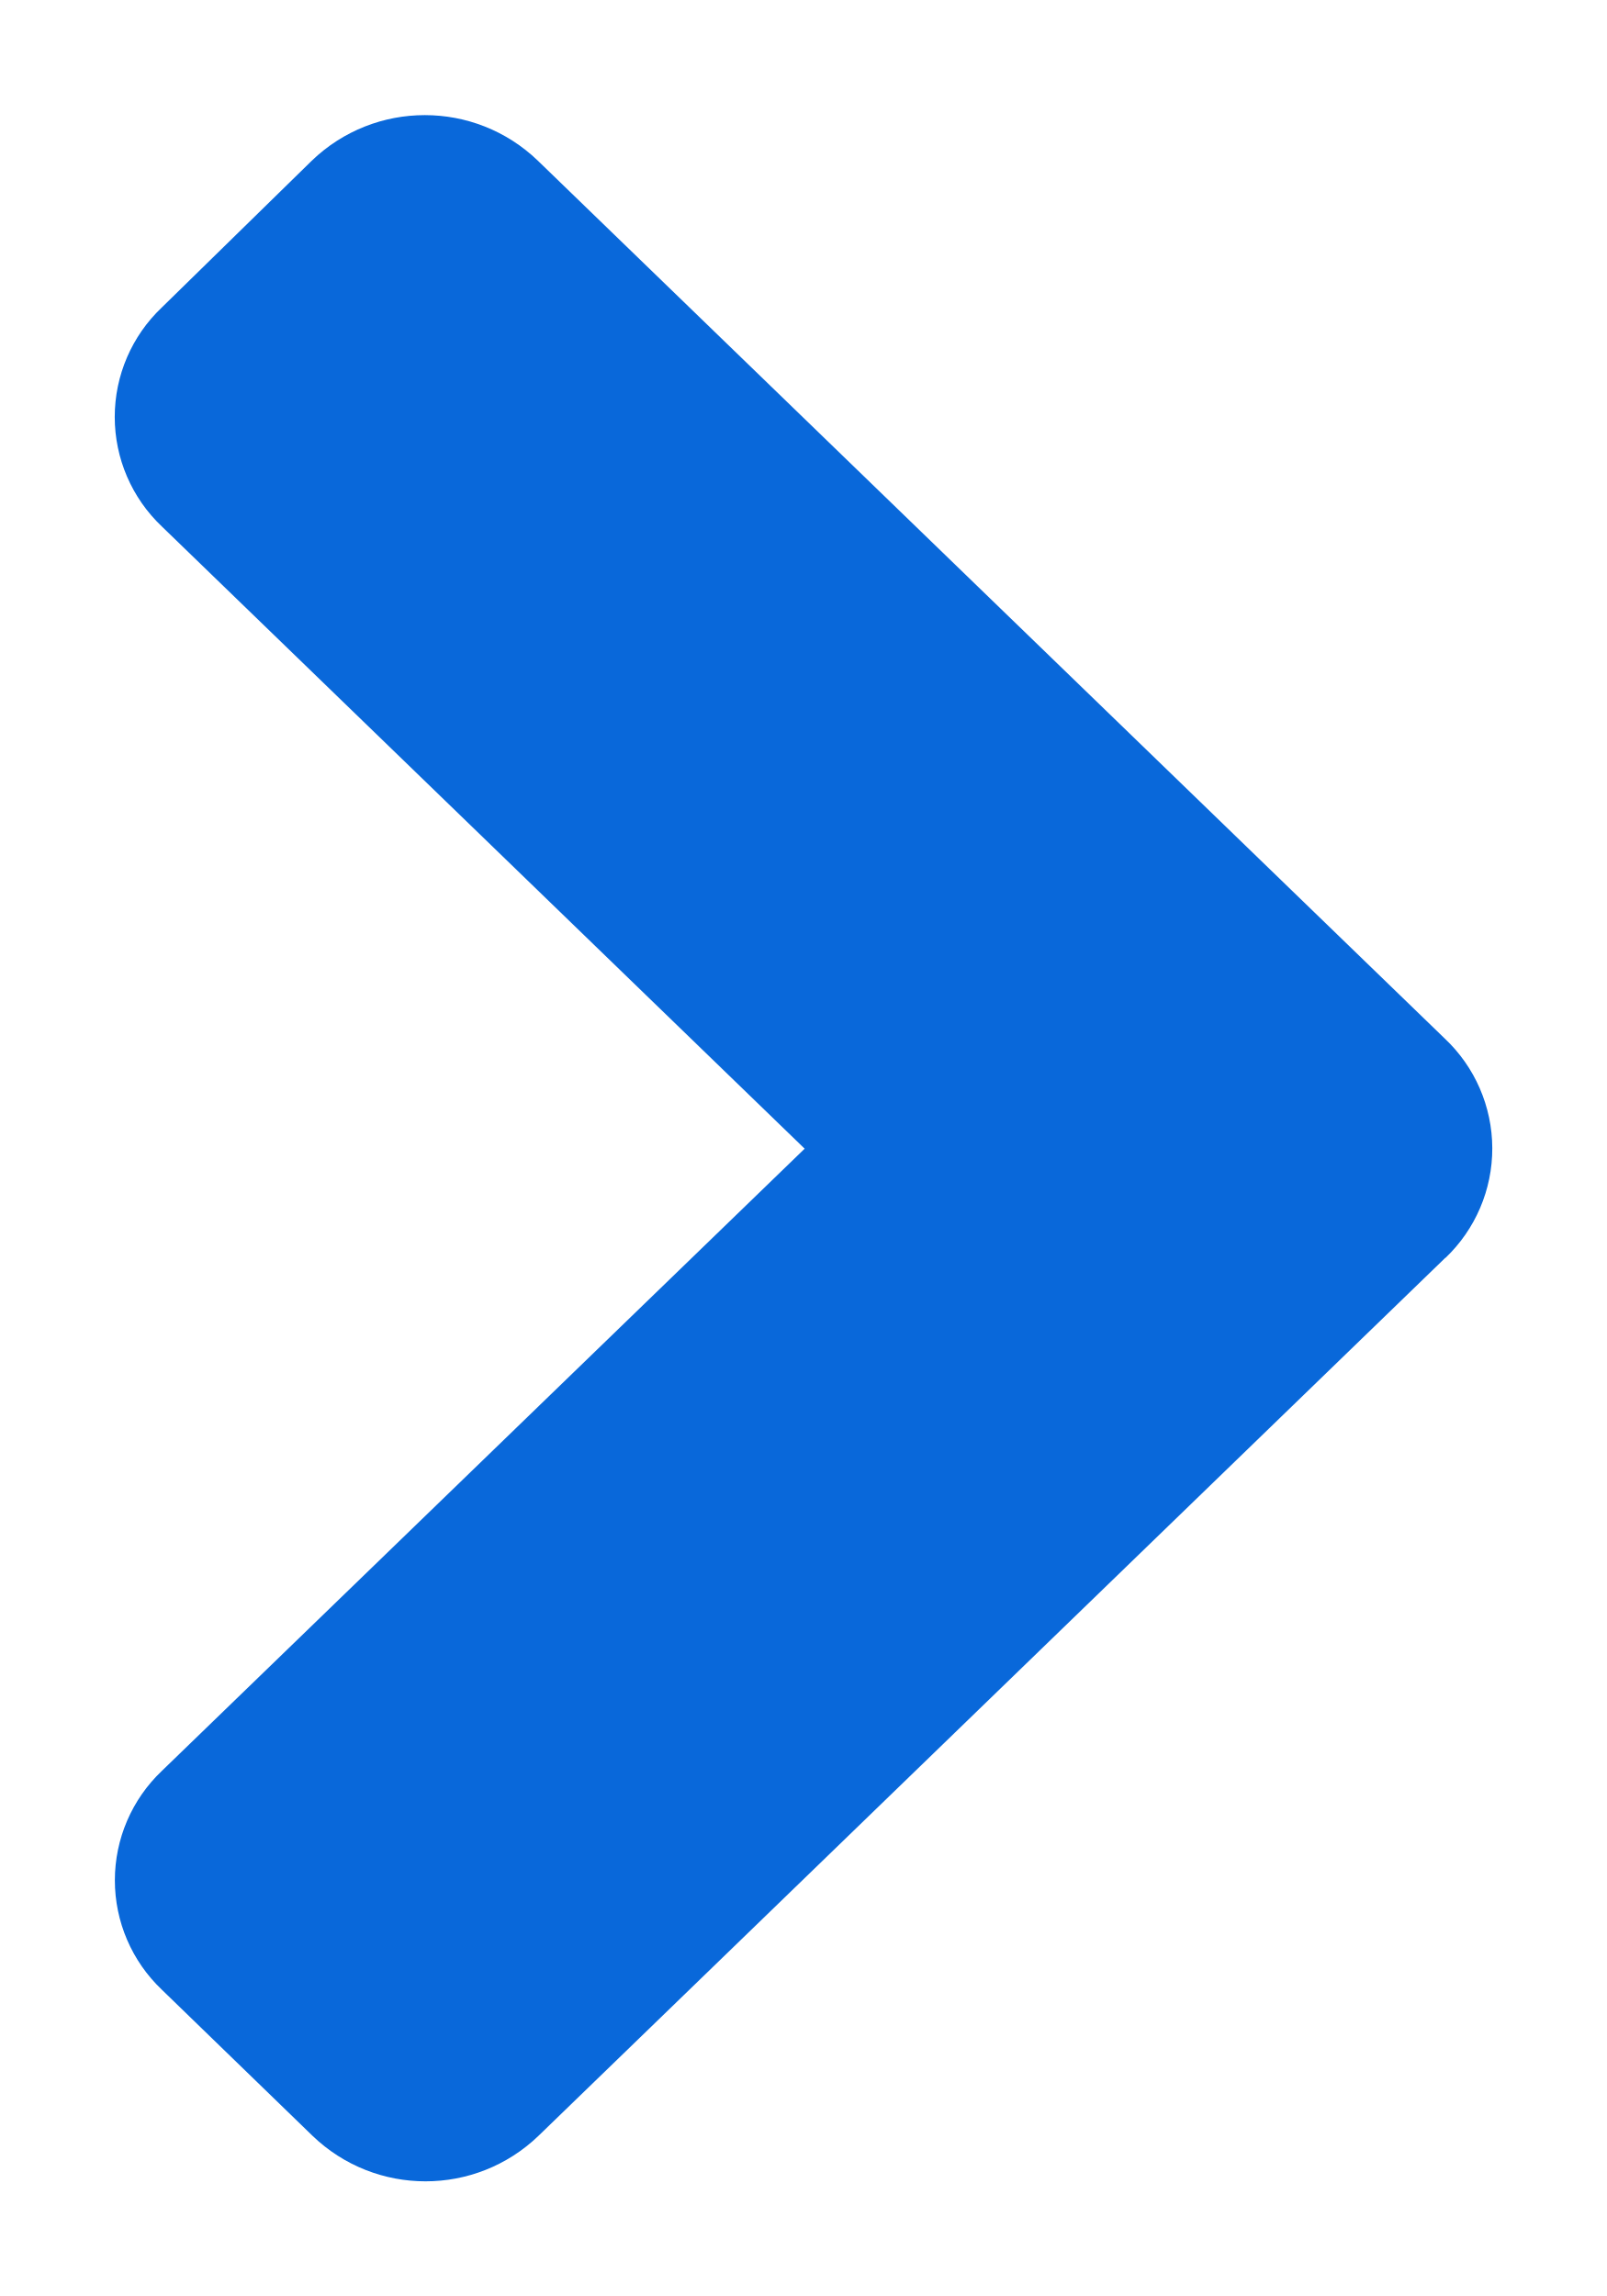
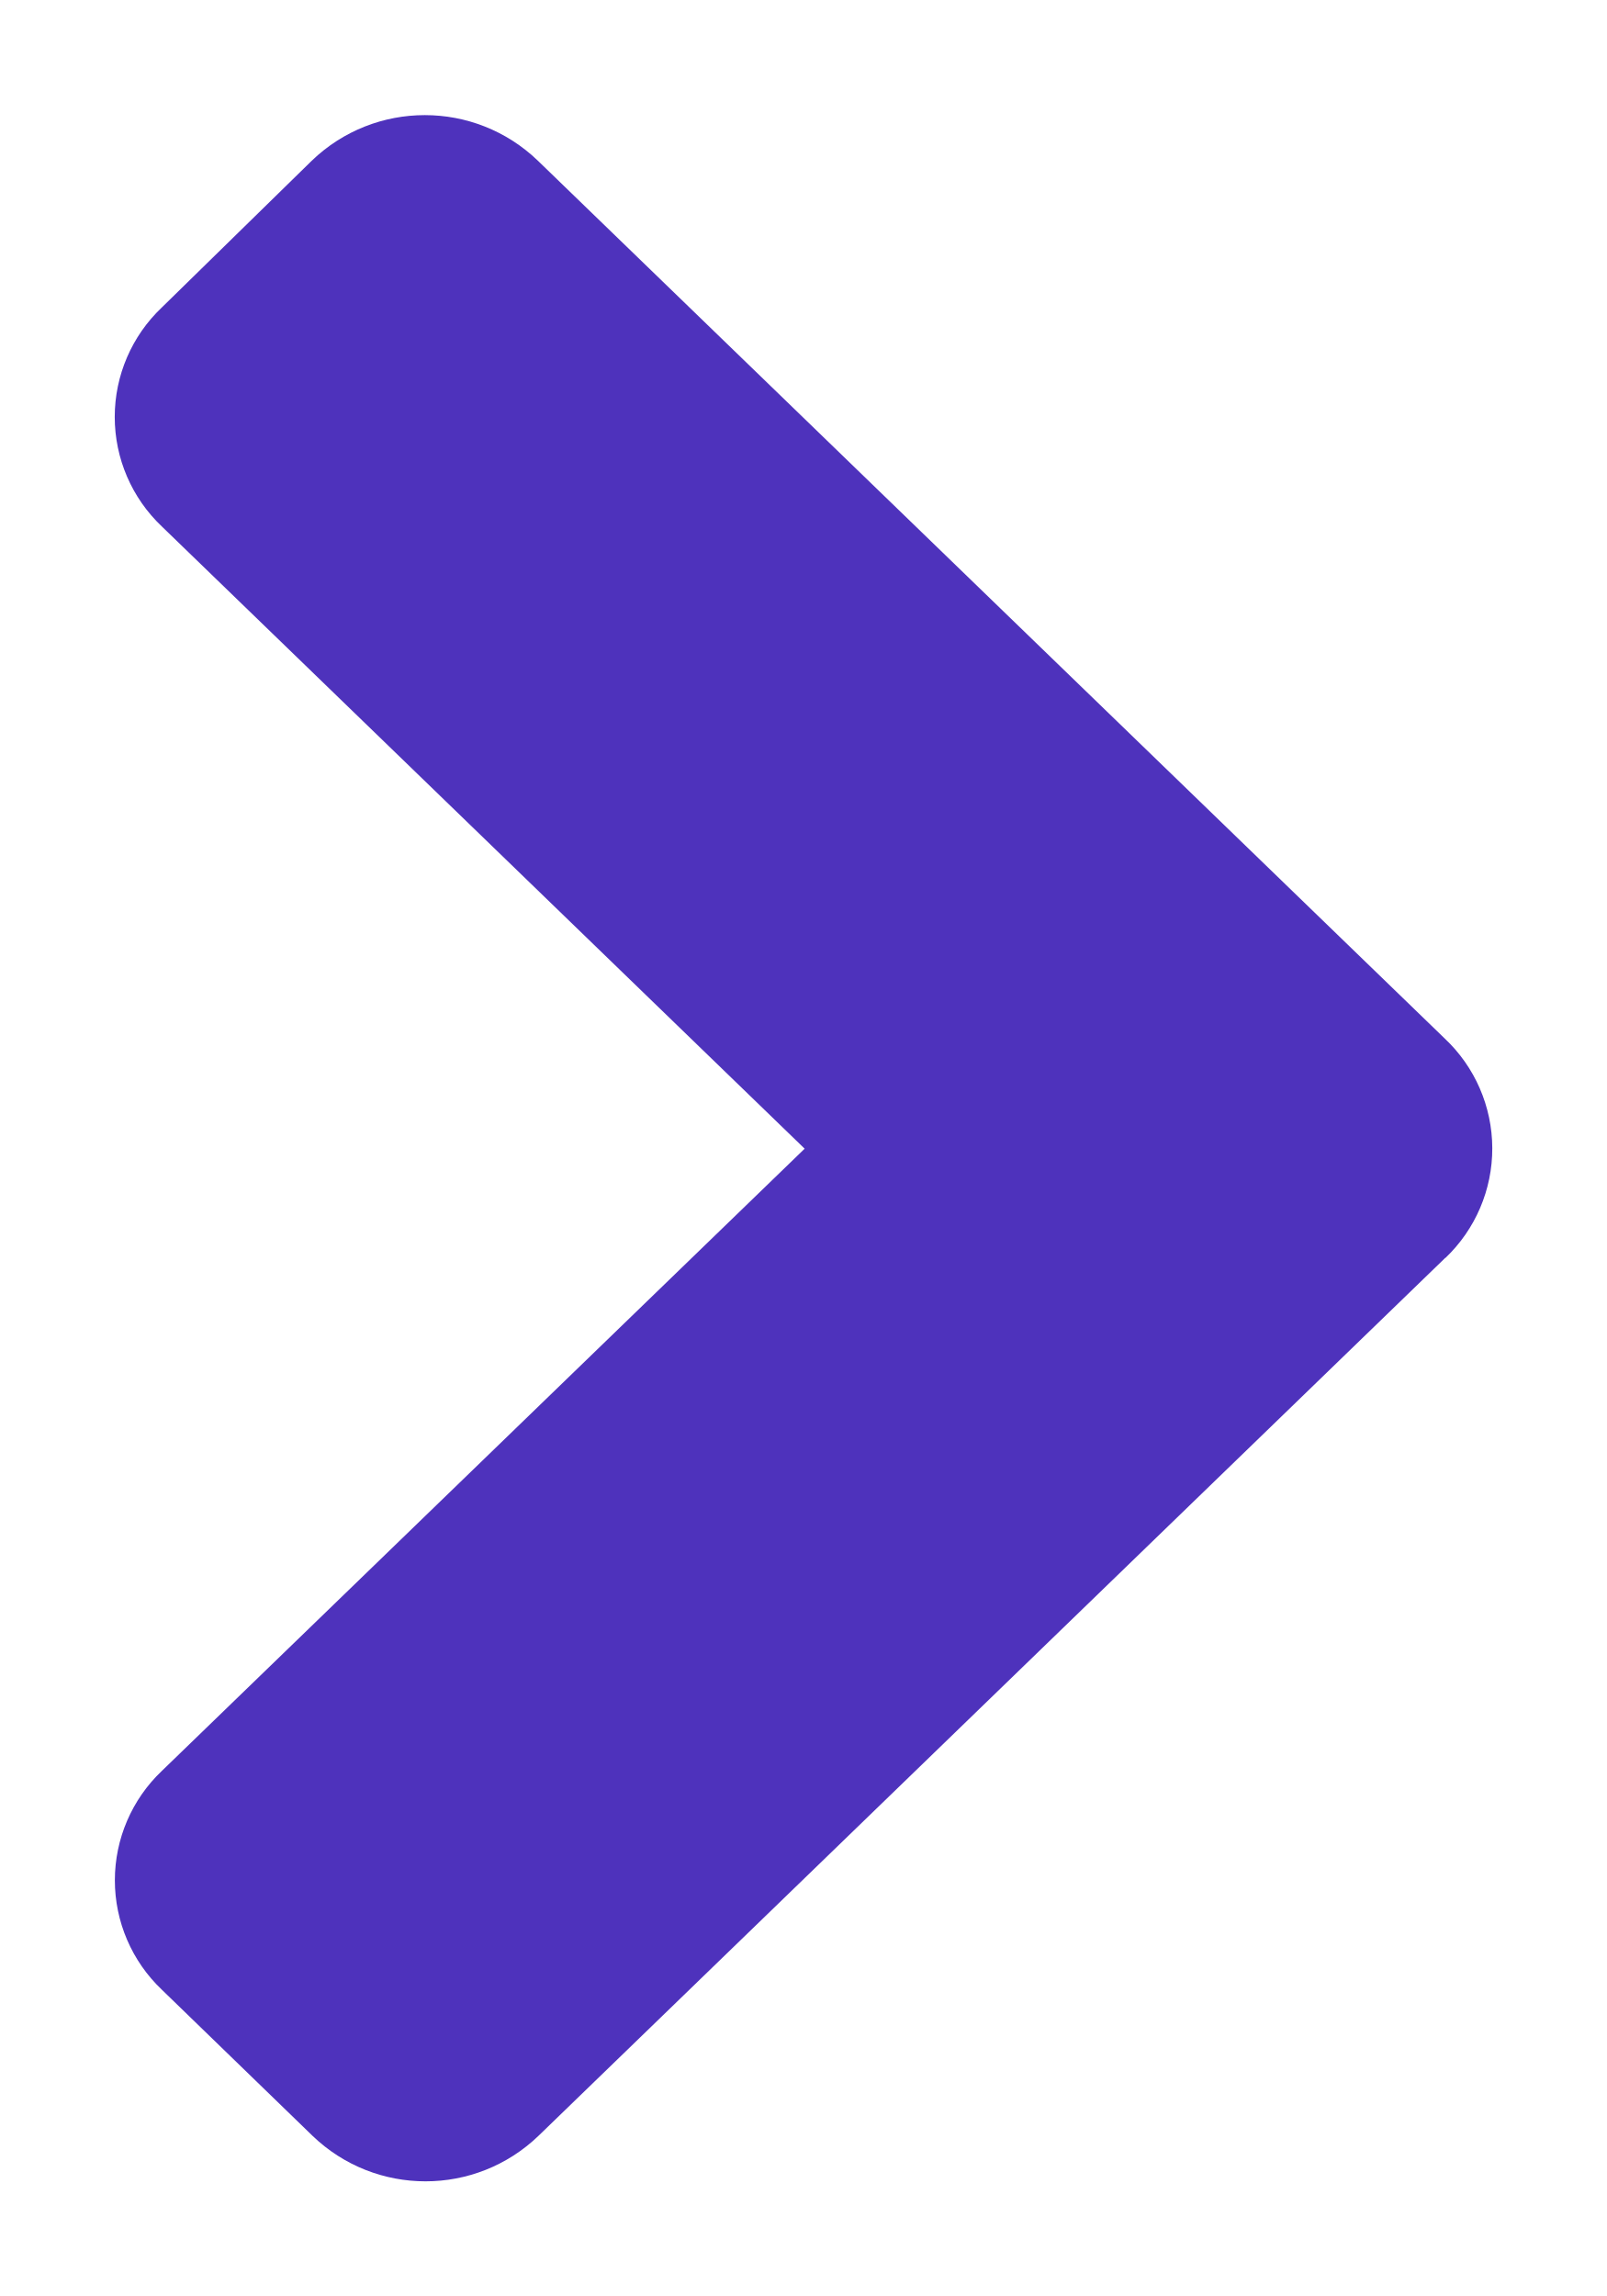
<svg xmlns="http://www.w3.org/2000/svg" width="7" height="10" fill="none">
-   <path fill="#0968da" d="m6.296 5.478-3.95 3.824a.71.71 0 0 1-.985 0l-.656-.636a.657.657 0 0 1 0-.953l2.8-2.71-2.8-2.71a.657.657 0 0 1 0-.954L1.358.7a.71.71 0 0 1 .985 0l3.95 3.823a.658.658 0 0 1 .003.956Z" />
+   <path fill="#4e32bc" d="m6.296 5.478-3.95 3.824a.71.71 0 0 1-.985 0l-.656-.636a.657.657 0 0 1 0-.953l2.8-2.71-2.8-2.71a.657.657 0 0 1 0-.954L1.358.7a.71.71 0 0 1 .985 0l3.95 3.823a.658.658 0 0 1 .003.956Z" />
</svg>
